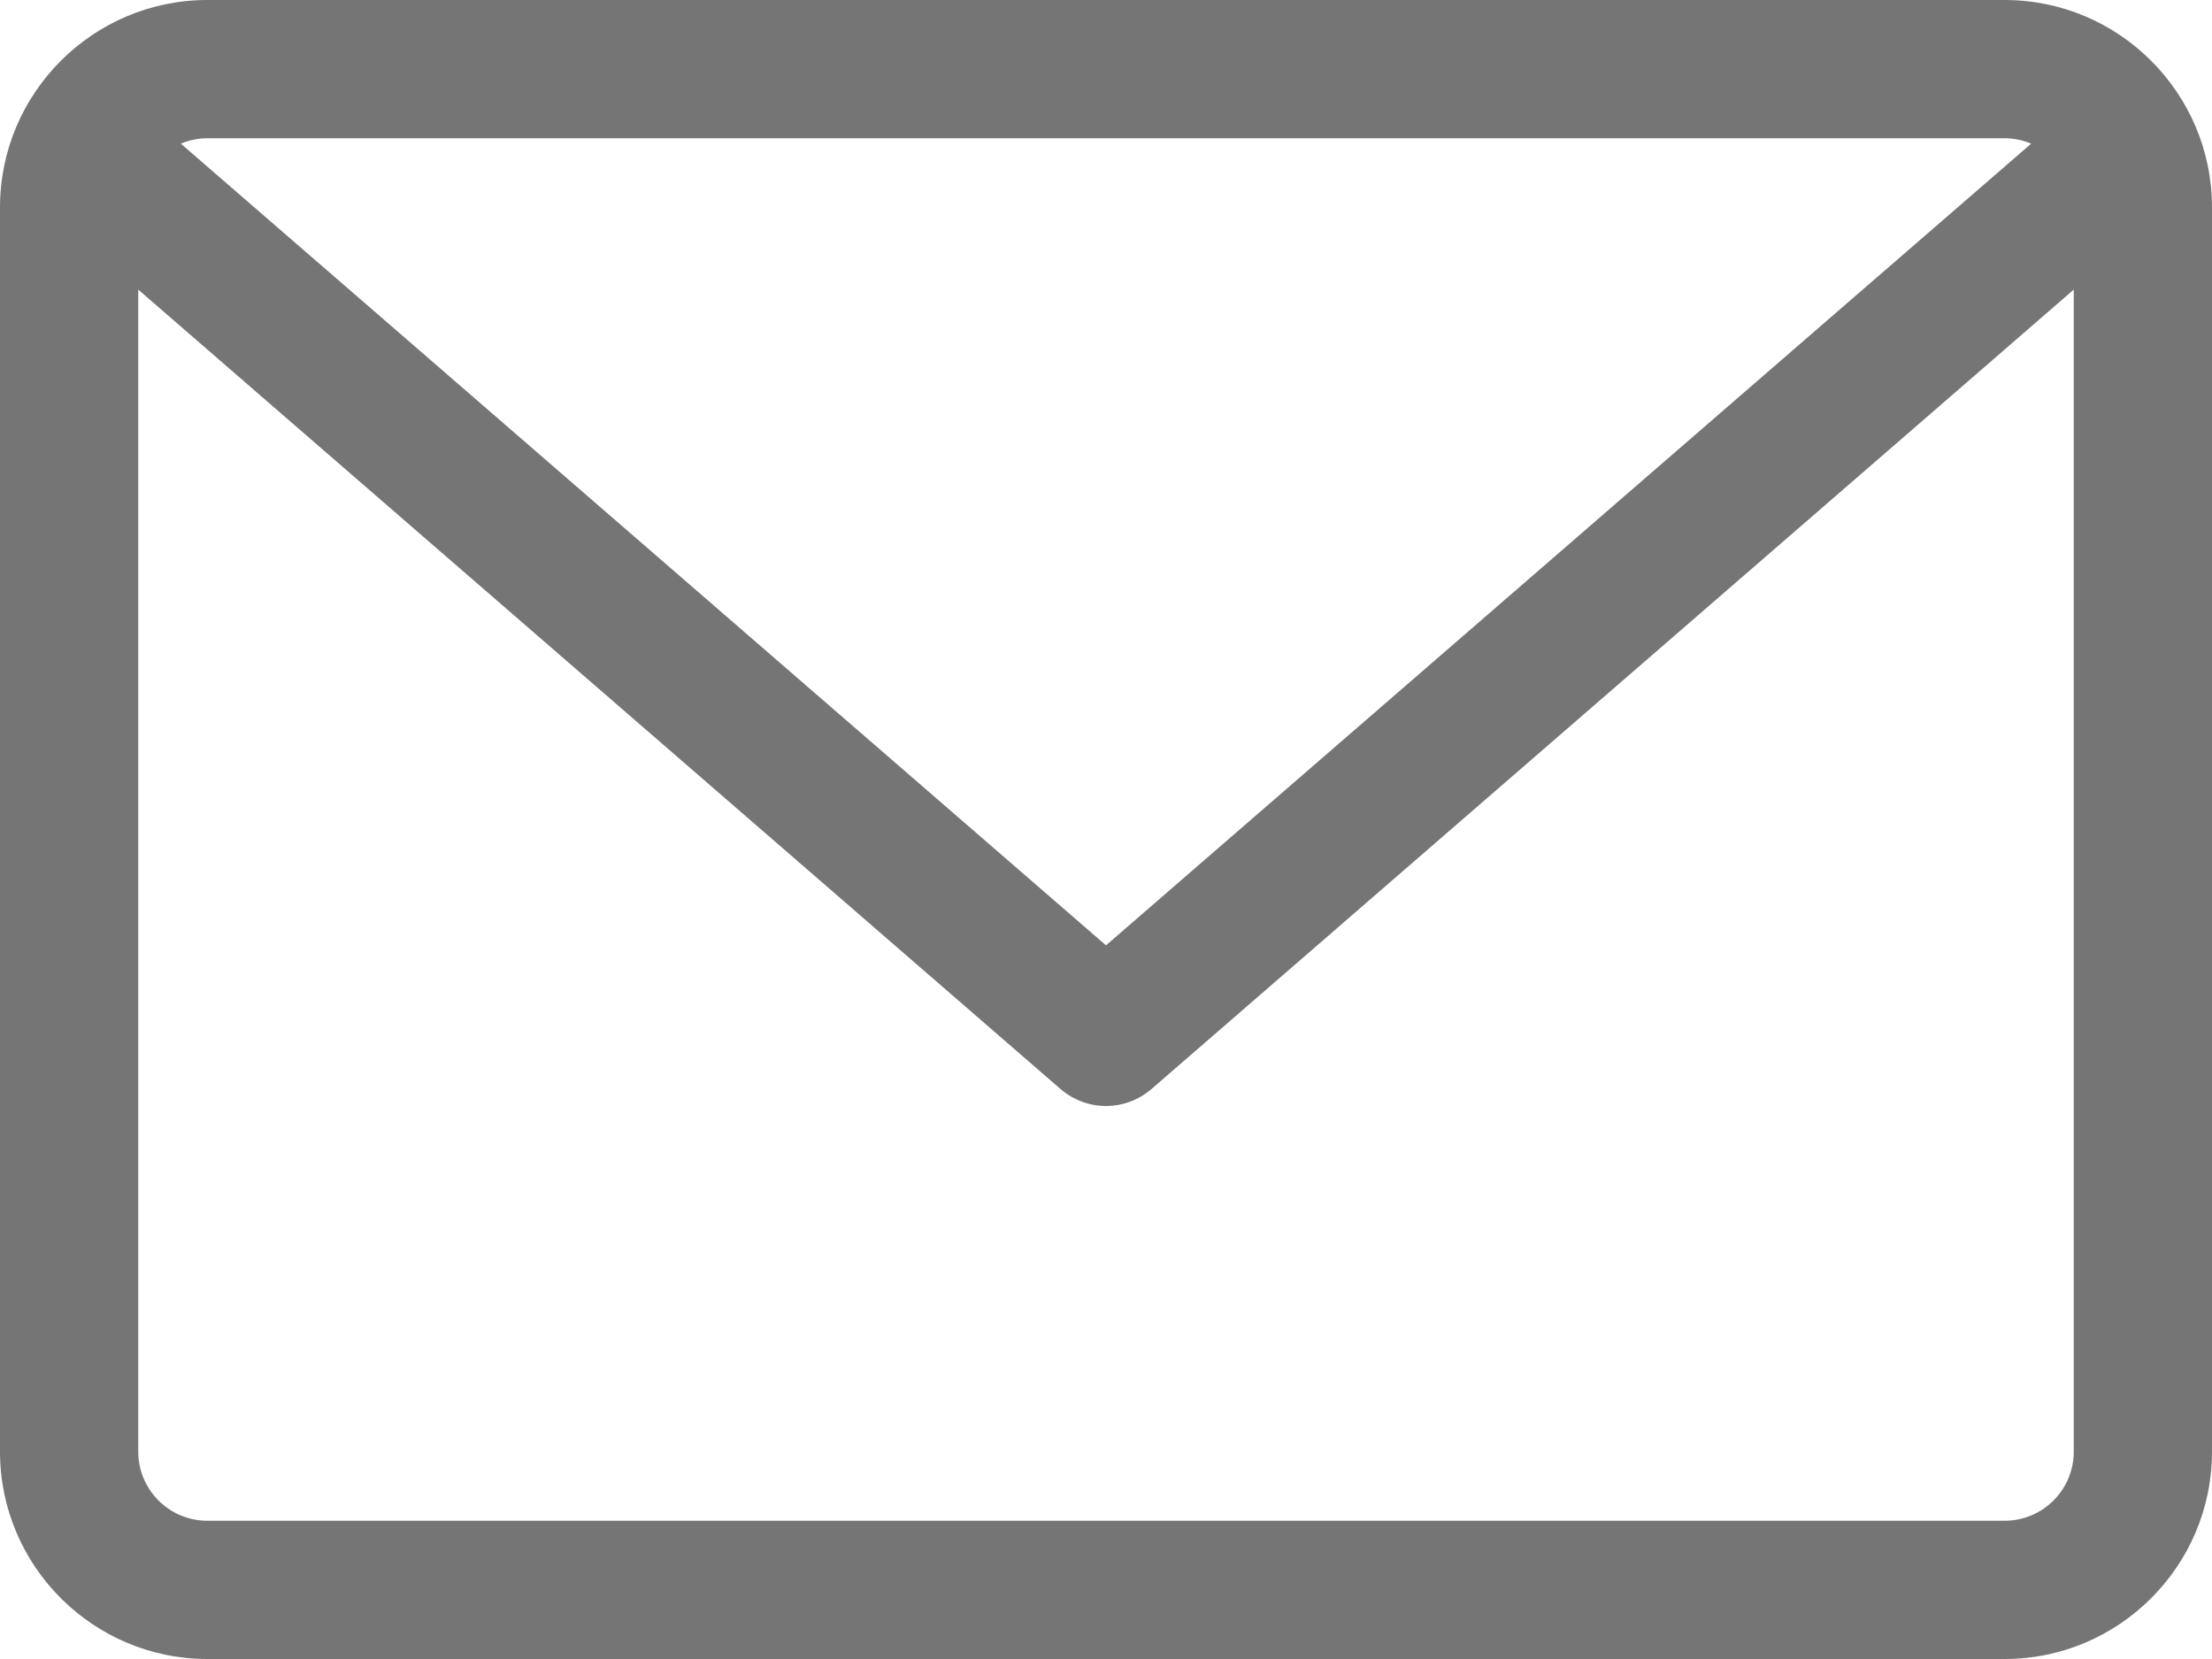
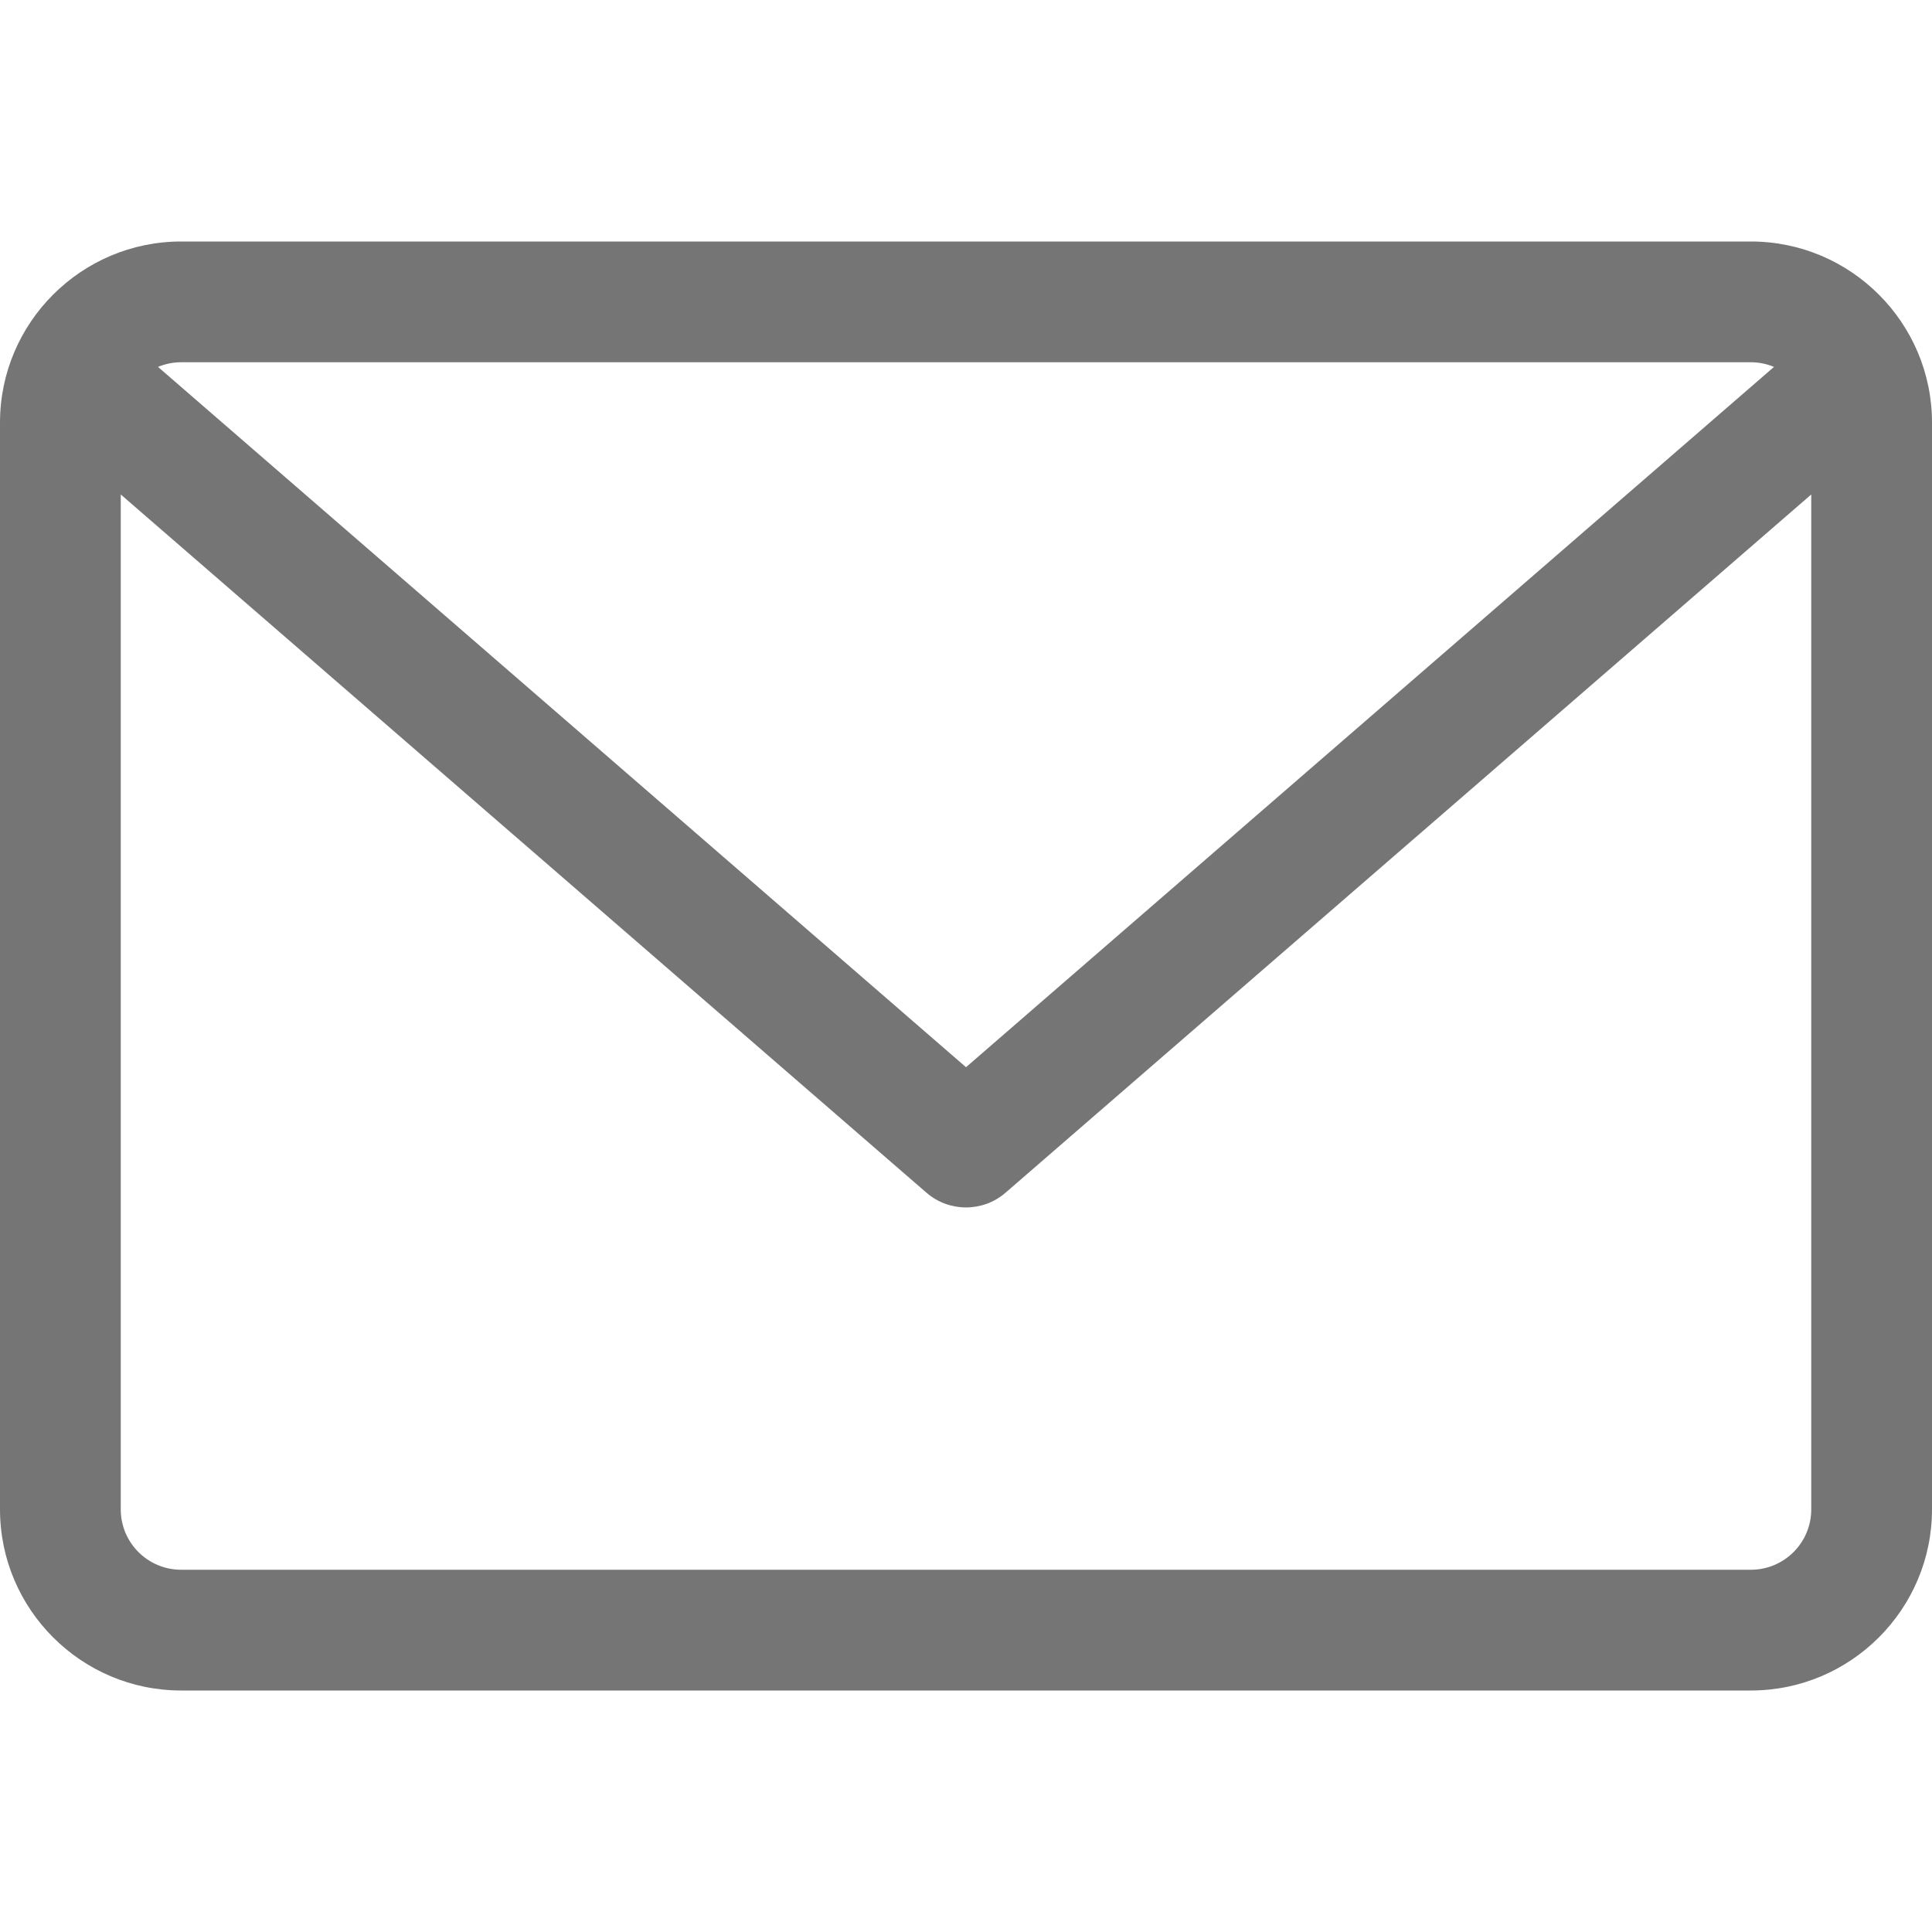
- <svg xmlns="http://www.w3.org/2000/svg" width="16" height="12" viewBox="0 0 16 12" fill="none">
-   <path d="M14.5 0H1.5C0.673 0 0 0.673 0 1.5V10.5C0 11.327 0.673 12 1.5 12H14.5C15.327 12 16 11.327 16 10.5V1.5C16 0.673 15.327 0 14.5 0ZM14.5 1C14.568 1 14.633 1.014 14.692 1.039L8 6.838L1.308 1.039C1.367 1.014 1.432 1 1.5 1H14.5ZM14.5 11H1.5C1.224 11 1 10.776 1 10.5V2.095L7.672 7.878C7.767 7.959 7.883 8 8 8C8.117 8 8.233 7.959 8.328 7.878L15 2.095V10.5C15 10.776 14.776 11 14.5 11Z" fill="#757575" />
+ <svg xmlns="http://www.w3.org/2000/svg" version="1.1" width="32" height="32" viewBox="0 0 32 32">
+   <path fill="#757575" d="M29 4h-26c-1.654 0-3 1.346-3 3v18c0 1.654 1.346 3 3 3h26c1.654 0 3-1.346 3-3v-18c0-1.654-1.346-3-3-3zM29 6c0.136 0 0.265 0.028 0.383 0.077l-13.383 11.599-13.383-11.599c0.118-0.049 0.247-0.077 0.383-0.077h26zM29 26h-26c-0.552 0-1-0.448-1-1v-16.81l13.345 11.565c0.188 0.163 0.422 0.244 0.655 0.244s0.467-0.081 0.655-0.244l13.345-11.565v16.81c0 0.552-0.448 1-1 1z" />
</svg>
